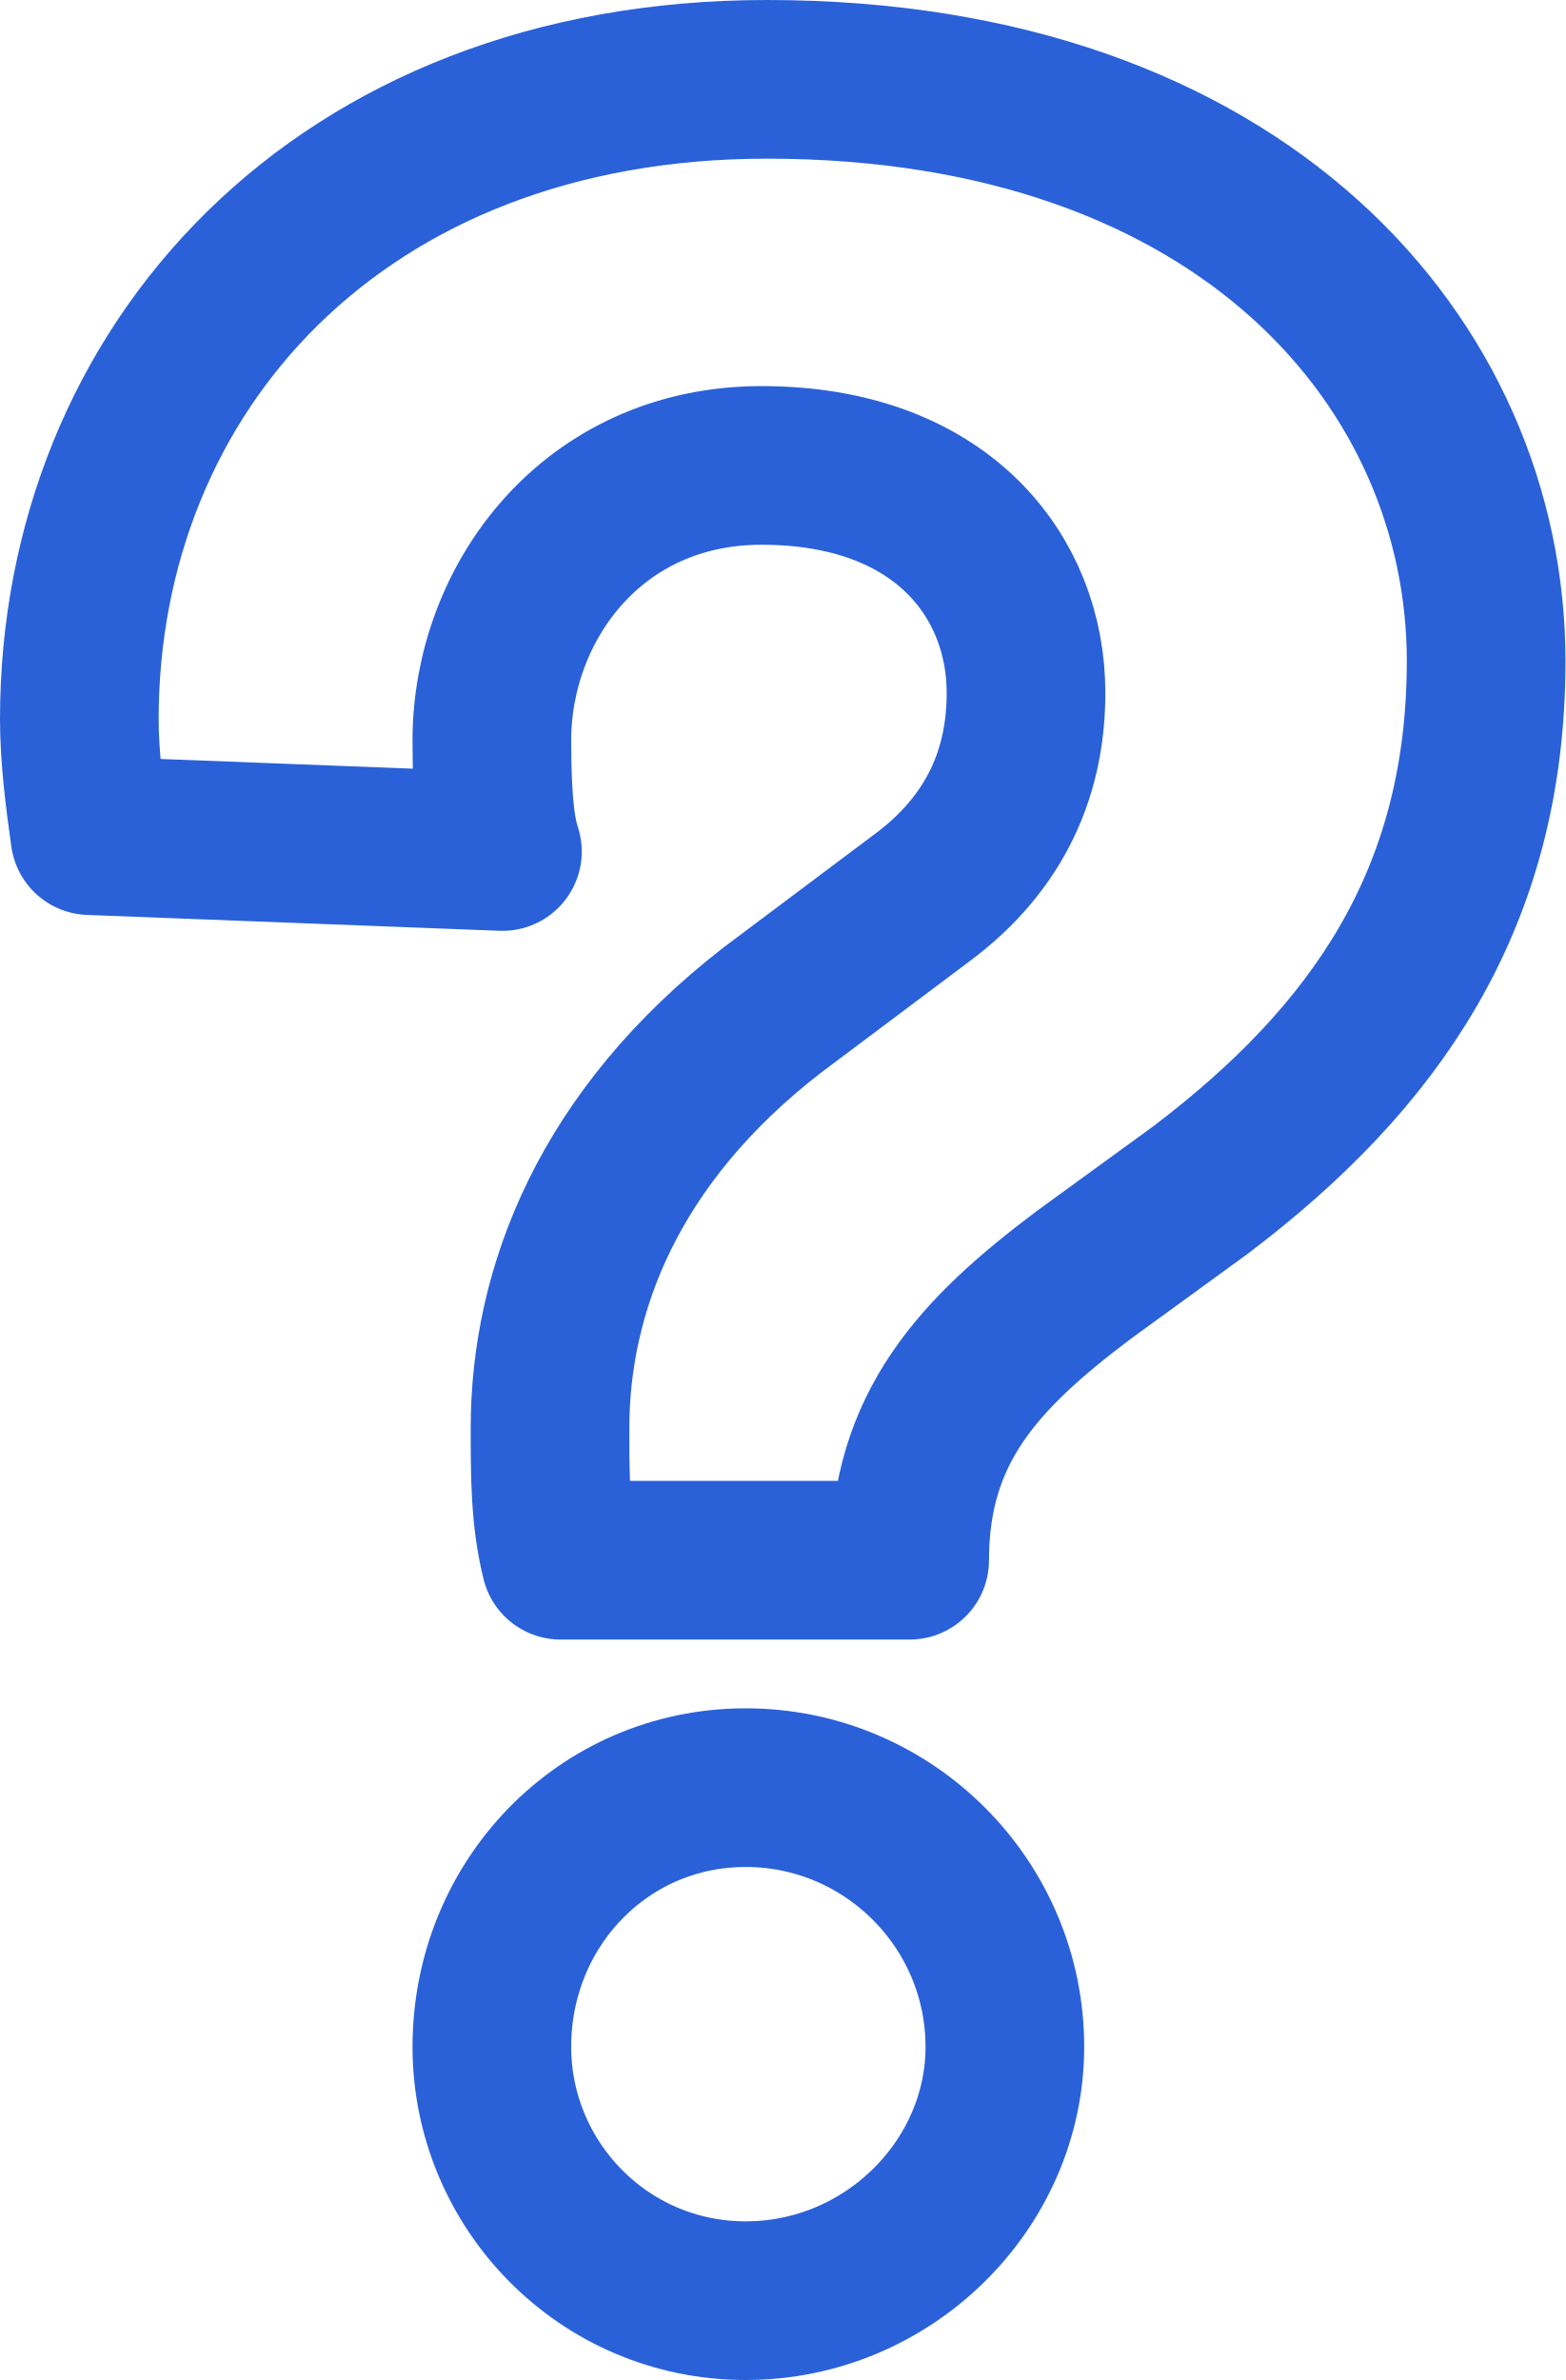
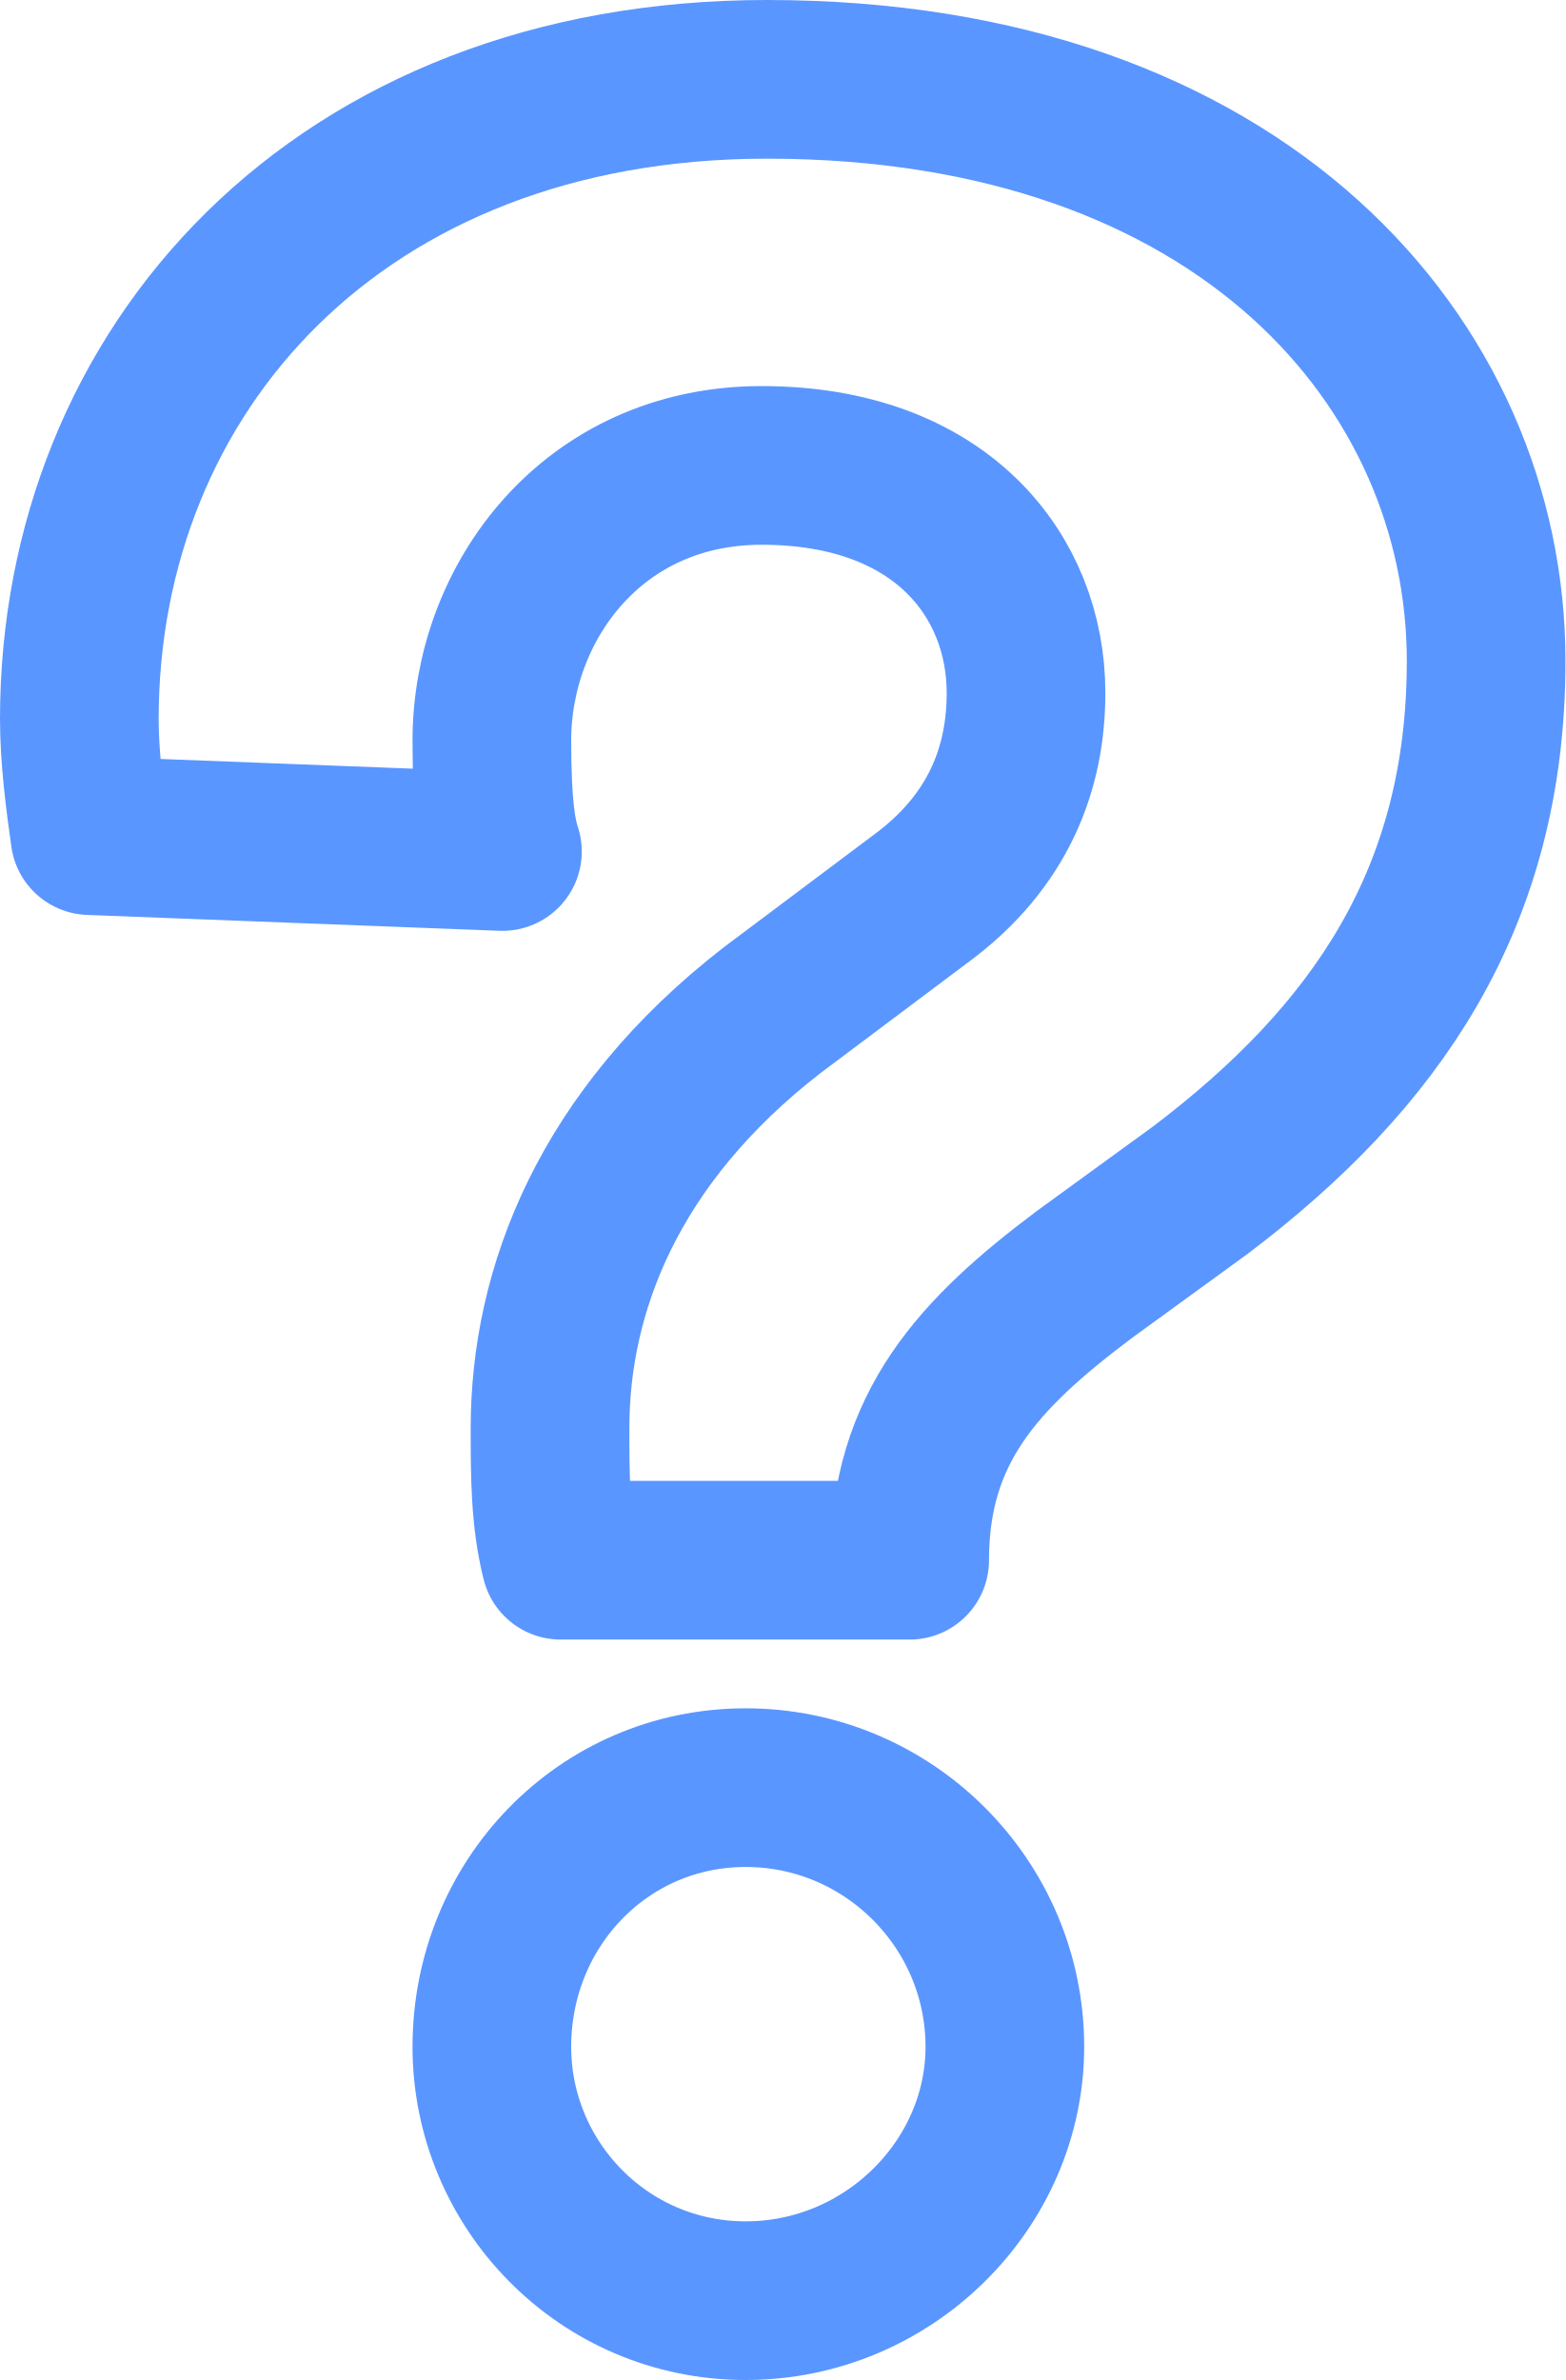
<svg xmlns="http://www.w3.org/2000/svg" id="Layer_1" viewBox="0 0 29.6 45">
-   <style>.st0{fill:none;stroke:#2a61d9;stroke-width:3;stroke-linecap:round;stroke-linejoin:round;stroke-miterlimit:10}</style>
+   <style>.st0{fill:none;stroke:#5A96FF;stroke-width:3;stroke-linecap:round;stroke-linejoin:round;stroke-miterlimit:10}</style>
  <path class="st0" d="M10.6 29.5c-.2-.8-.2-1.6-.2-2.5 0-2.6 1.1-5.5 4.2-7.9l2.8-2.1c1.5-1.1 2-2.5 2-3.9 0-2.2-1.6-4.3-5-4.3-3.2 0-5.1 2.6-5.1 5.2 0 1.3.1 1.8.2 2.1l-7.8-.3c-.1-.7-.2-1.5-.2-2.2 0-6.6 4.9-12.1 13-12.1 9 0 13.6 5.4 13.6 11 0 4.5-2.1 7.5-5.4 10l-2.2 1.6c-2 1.5-3.3 2.9-3.3 5.4h-6.6zM14.1 33.8c2.7 0 4.9 2.2 4.9 4.9 0 2.6-2.2 4.8-4.9 4.8s-4.8-2.2-4.8-4.8c0-2.7 2.1-4.9 4.8-4.9z" />
</svg>
